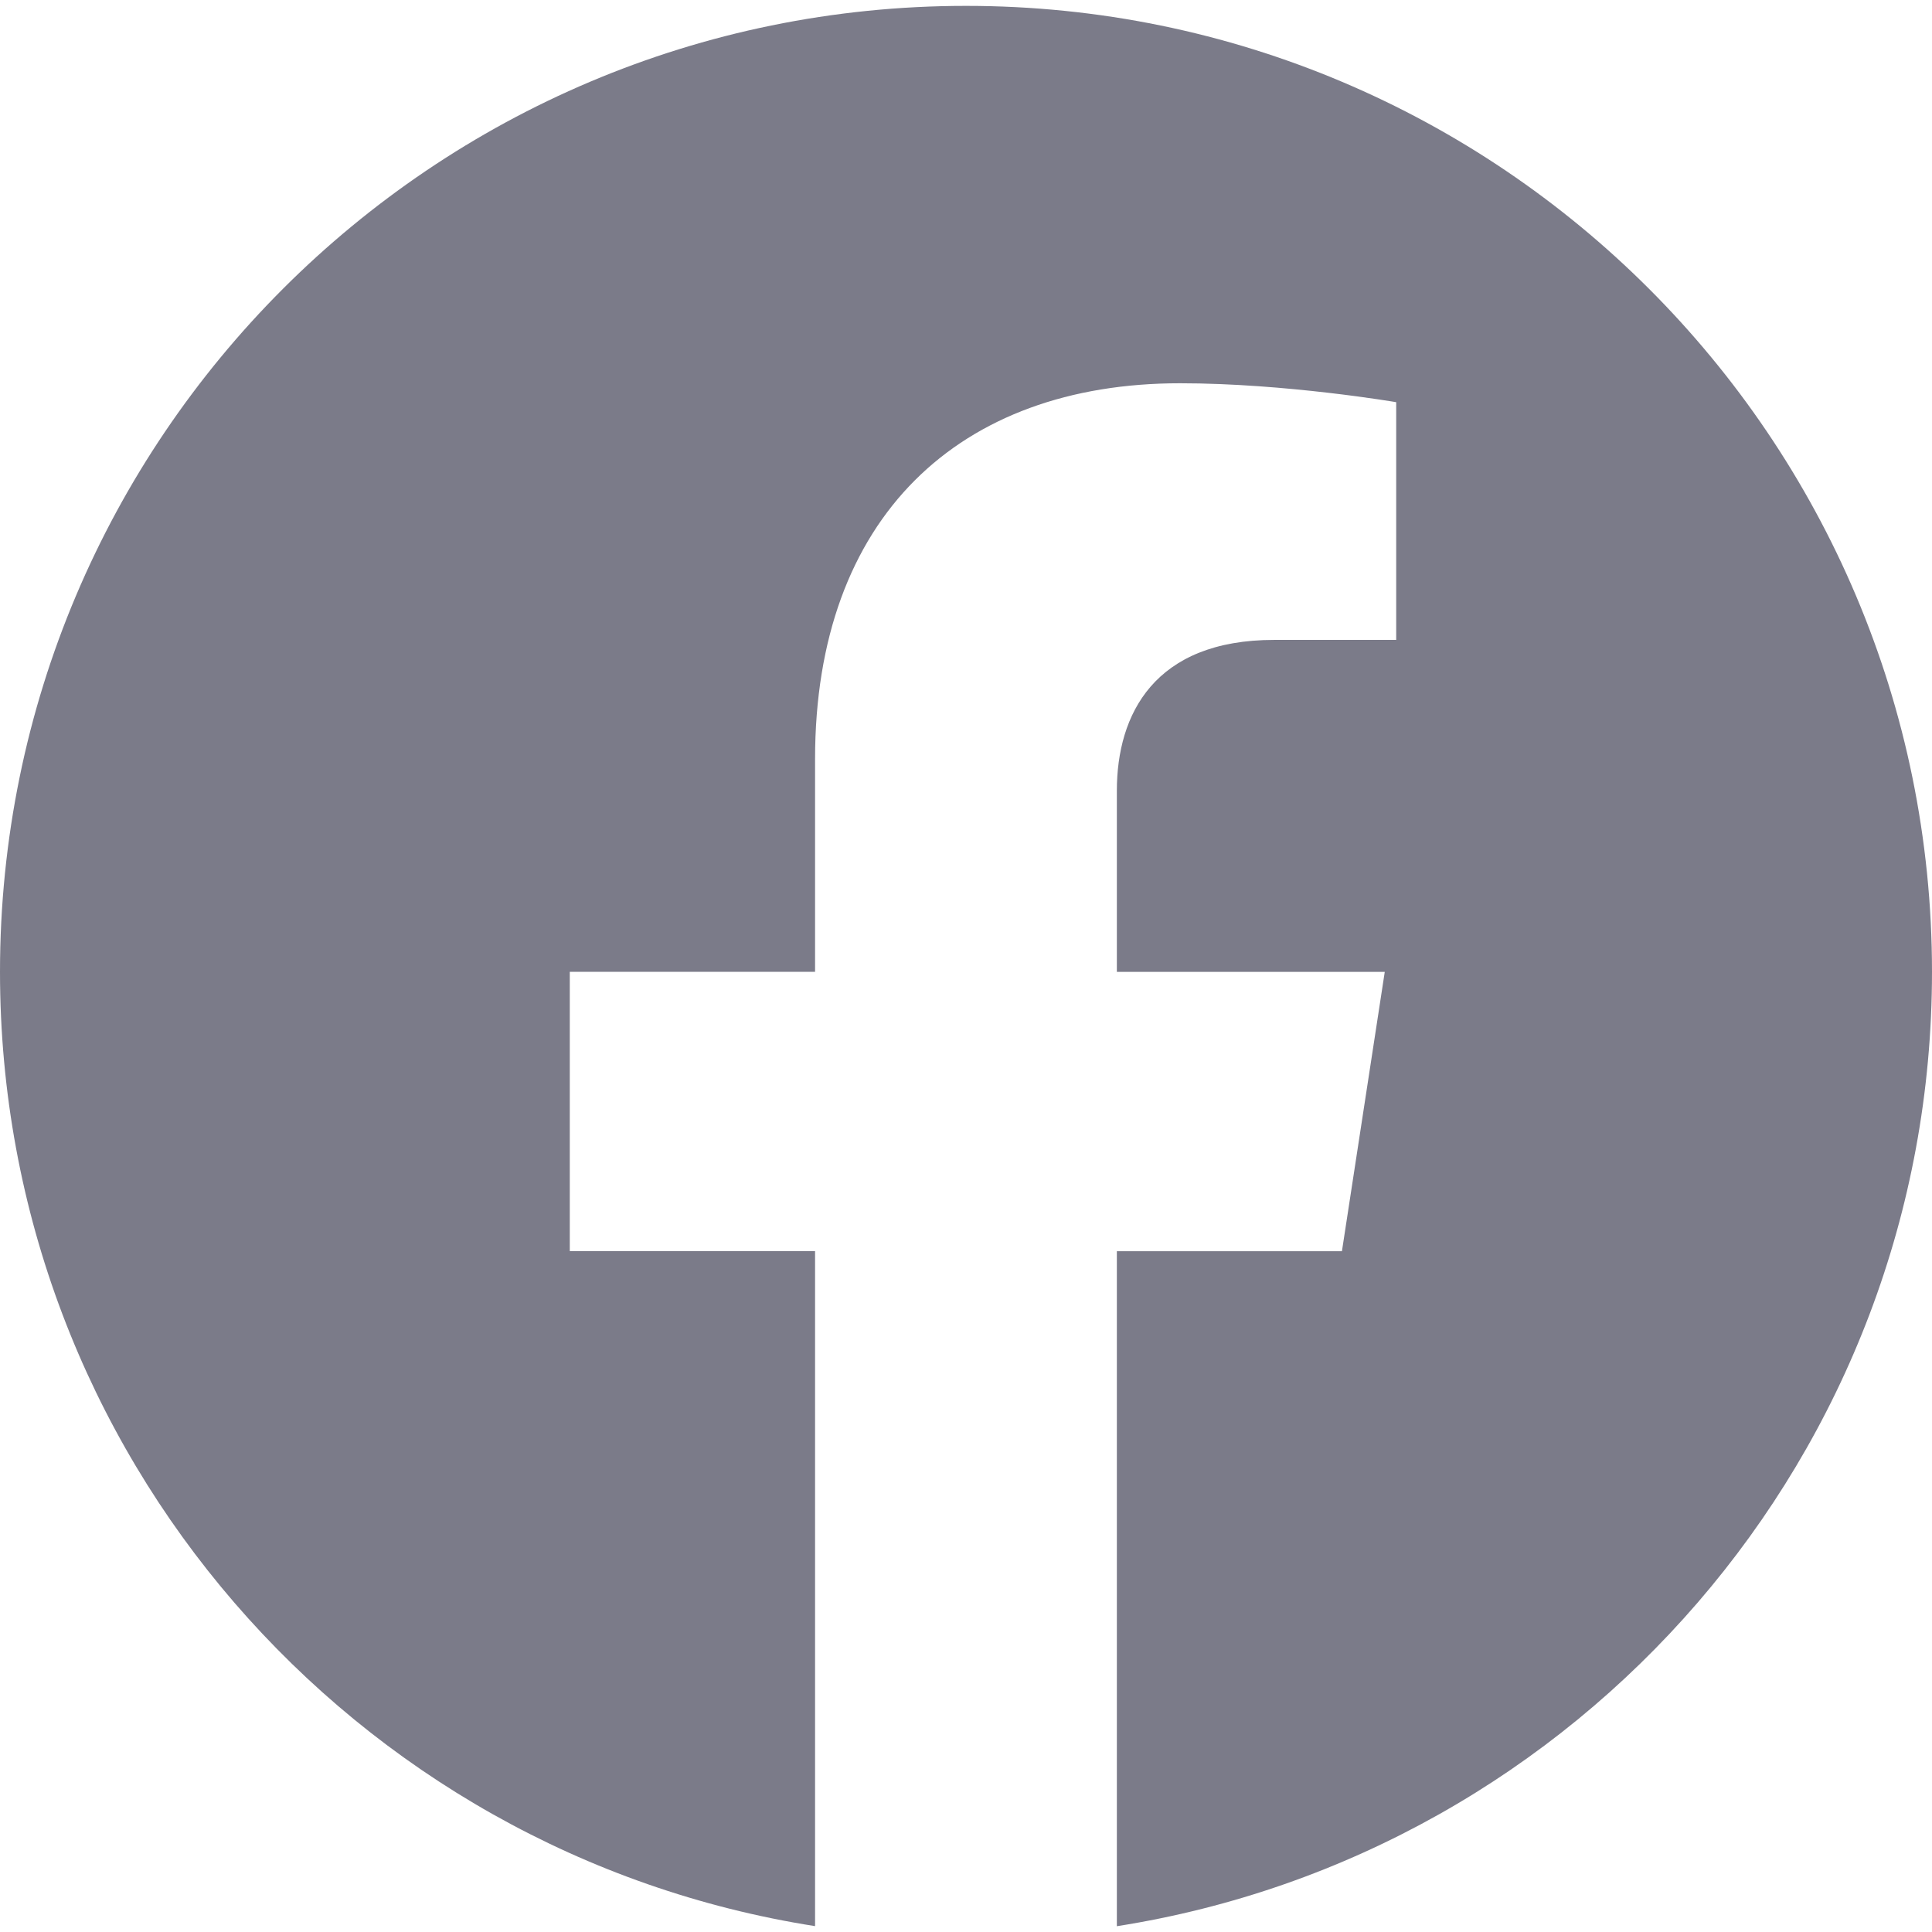
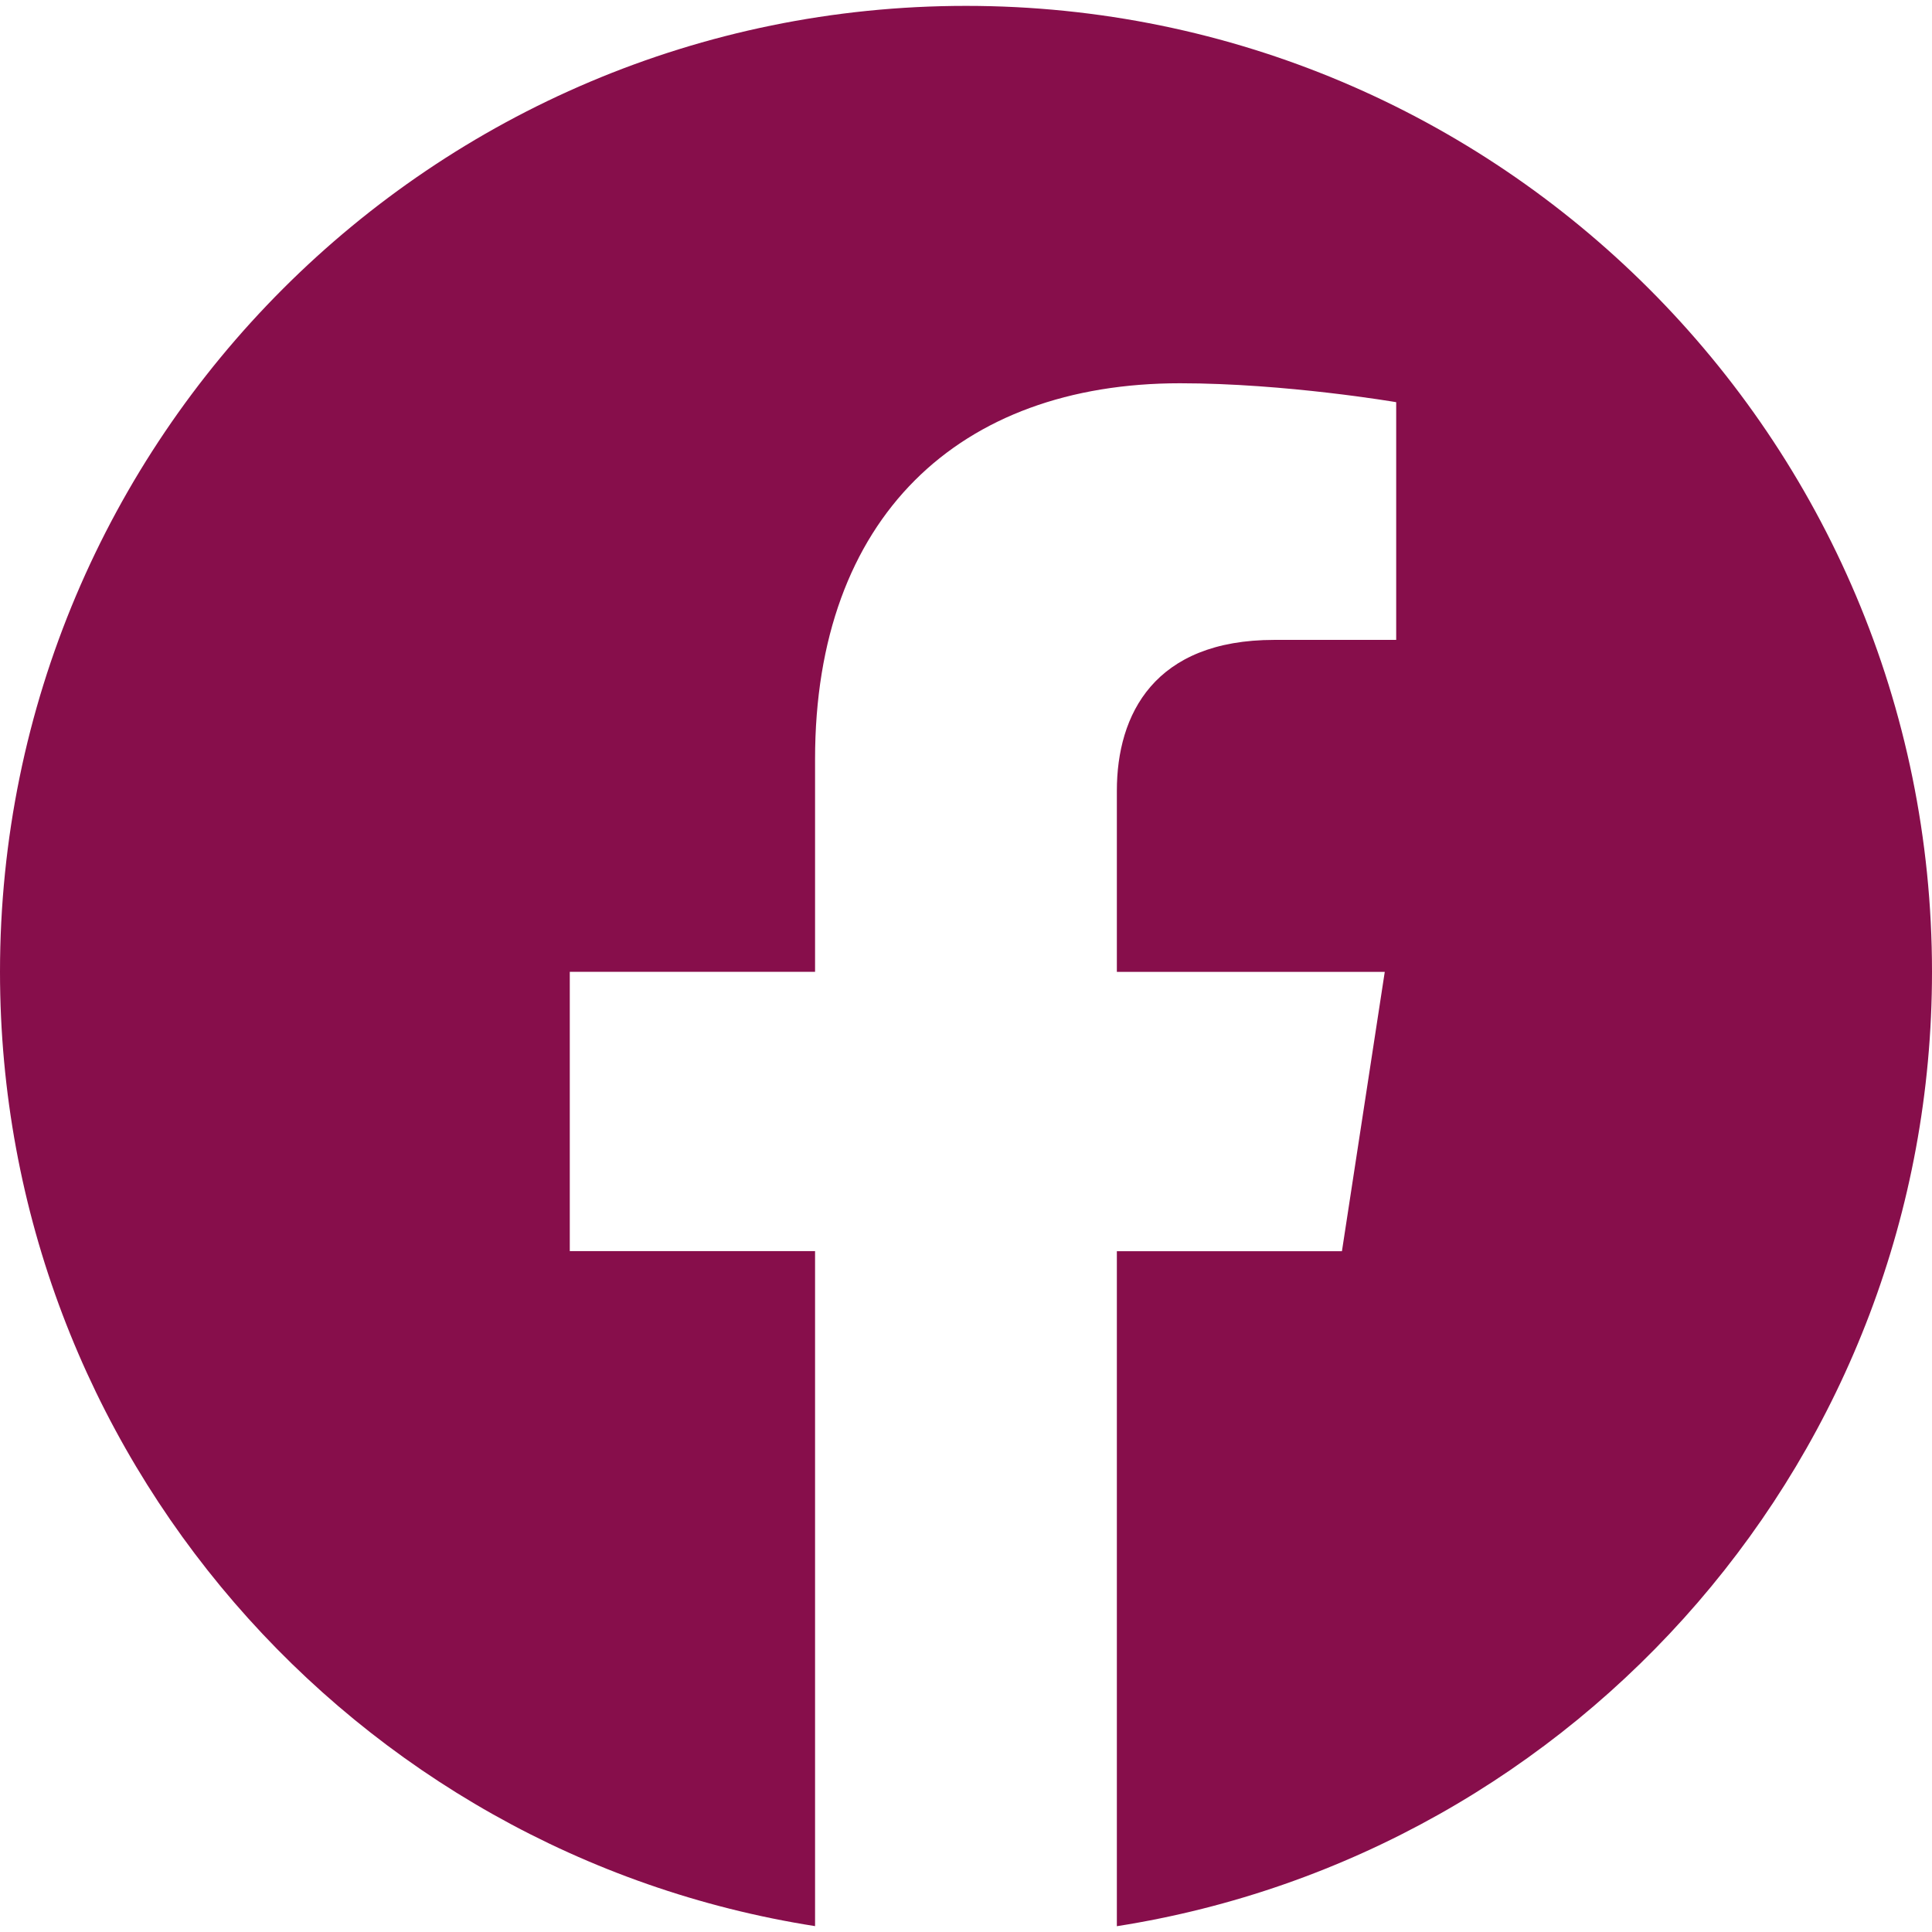
<svg xmlns="http://www.w3.org/2000/svg" role="img" viewBox="0 0 24 24">
-   <path fill="#7b7b89" d="M24 12.073c0-6.627-5.373-12-12-12s-12 5.373-12 12c0 5.99 4.388 10.954 10.125 11.854v-8.385H7.078v-3.47h3.047V9.43c0-3.007 1.792-4.669 4.533-4.669 1.312 0 2.686.235 2.686.235v2.953H15.83c-1.491 0-1.956.925-1.956 1.874v2.25h3.328l-.532 3.47h-2.796v8.385C19.612 23.027 24 18.062 24 12.073z" />
+   <path fill="#870E4B" d="M24 12.073c0-6.627-5.373-12-12-12s-12 5.373-12 12c0 5.99 4.388 10.954 10.125 11.854v-8.385H7.078v-3.47h3.047V9.43c0-3.007 1.792-4.669 4.533-4.669 1.312 0 2.686.235 2.686.235v2.953H15.83c-1.491 0-1.956.925-1.956 1.874v2.25h3.328l-.532 3.47h-2.796v8.385C19.612 23.027 24 18.062 24 12.073z" />
</svg>
